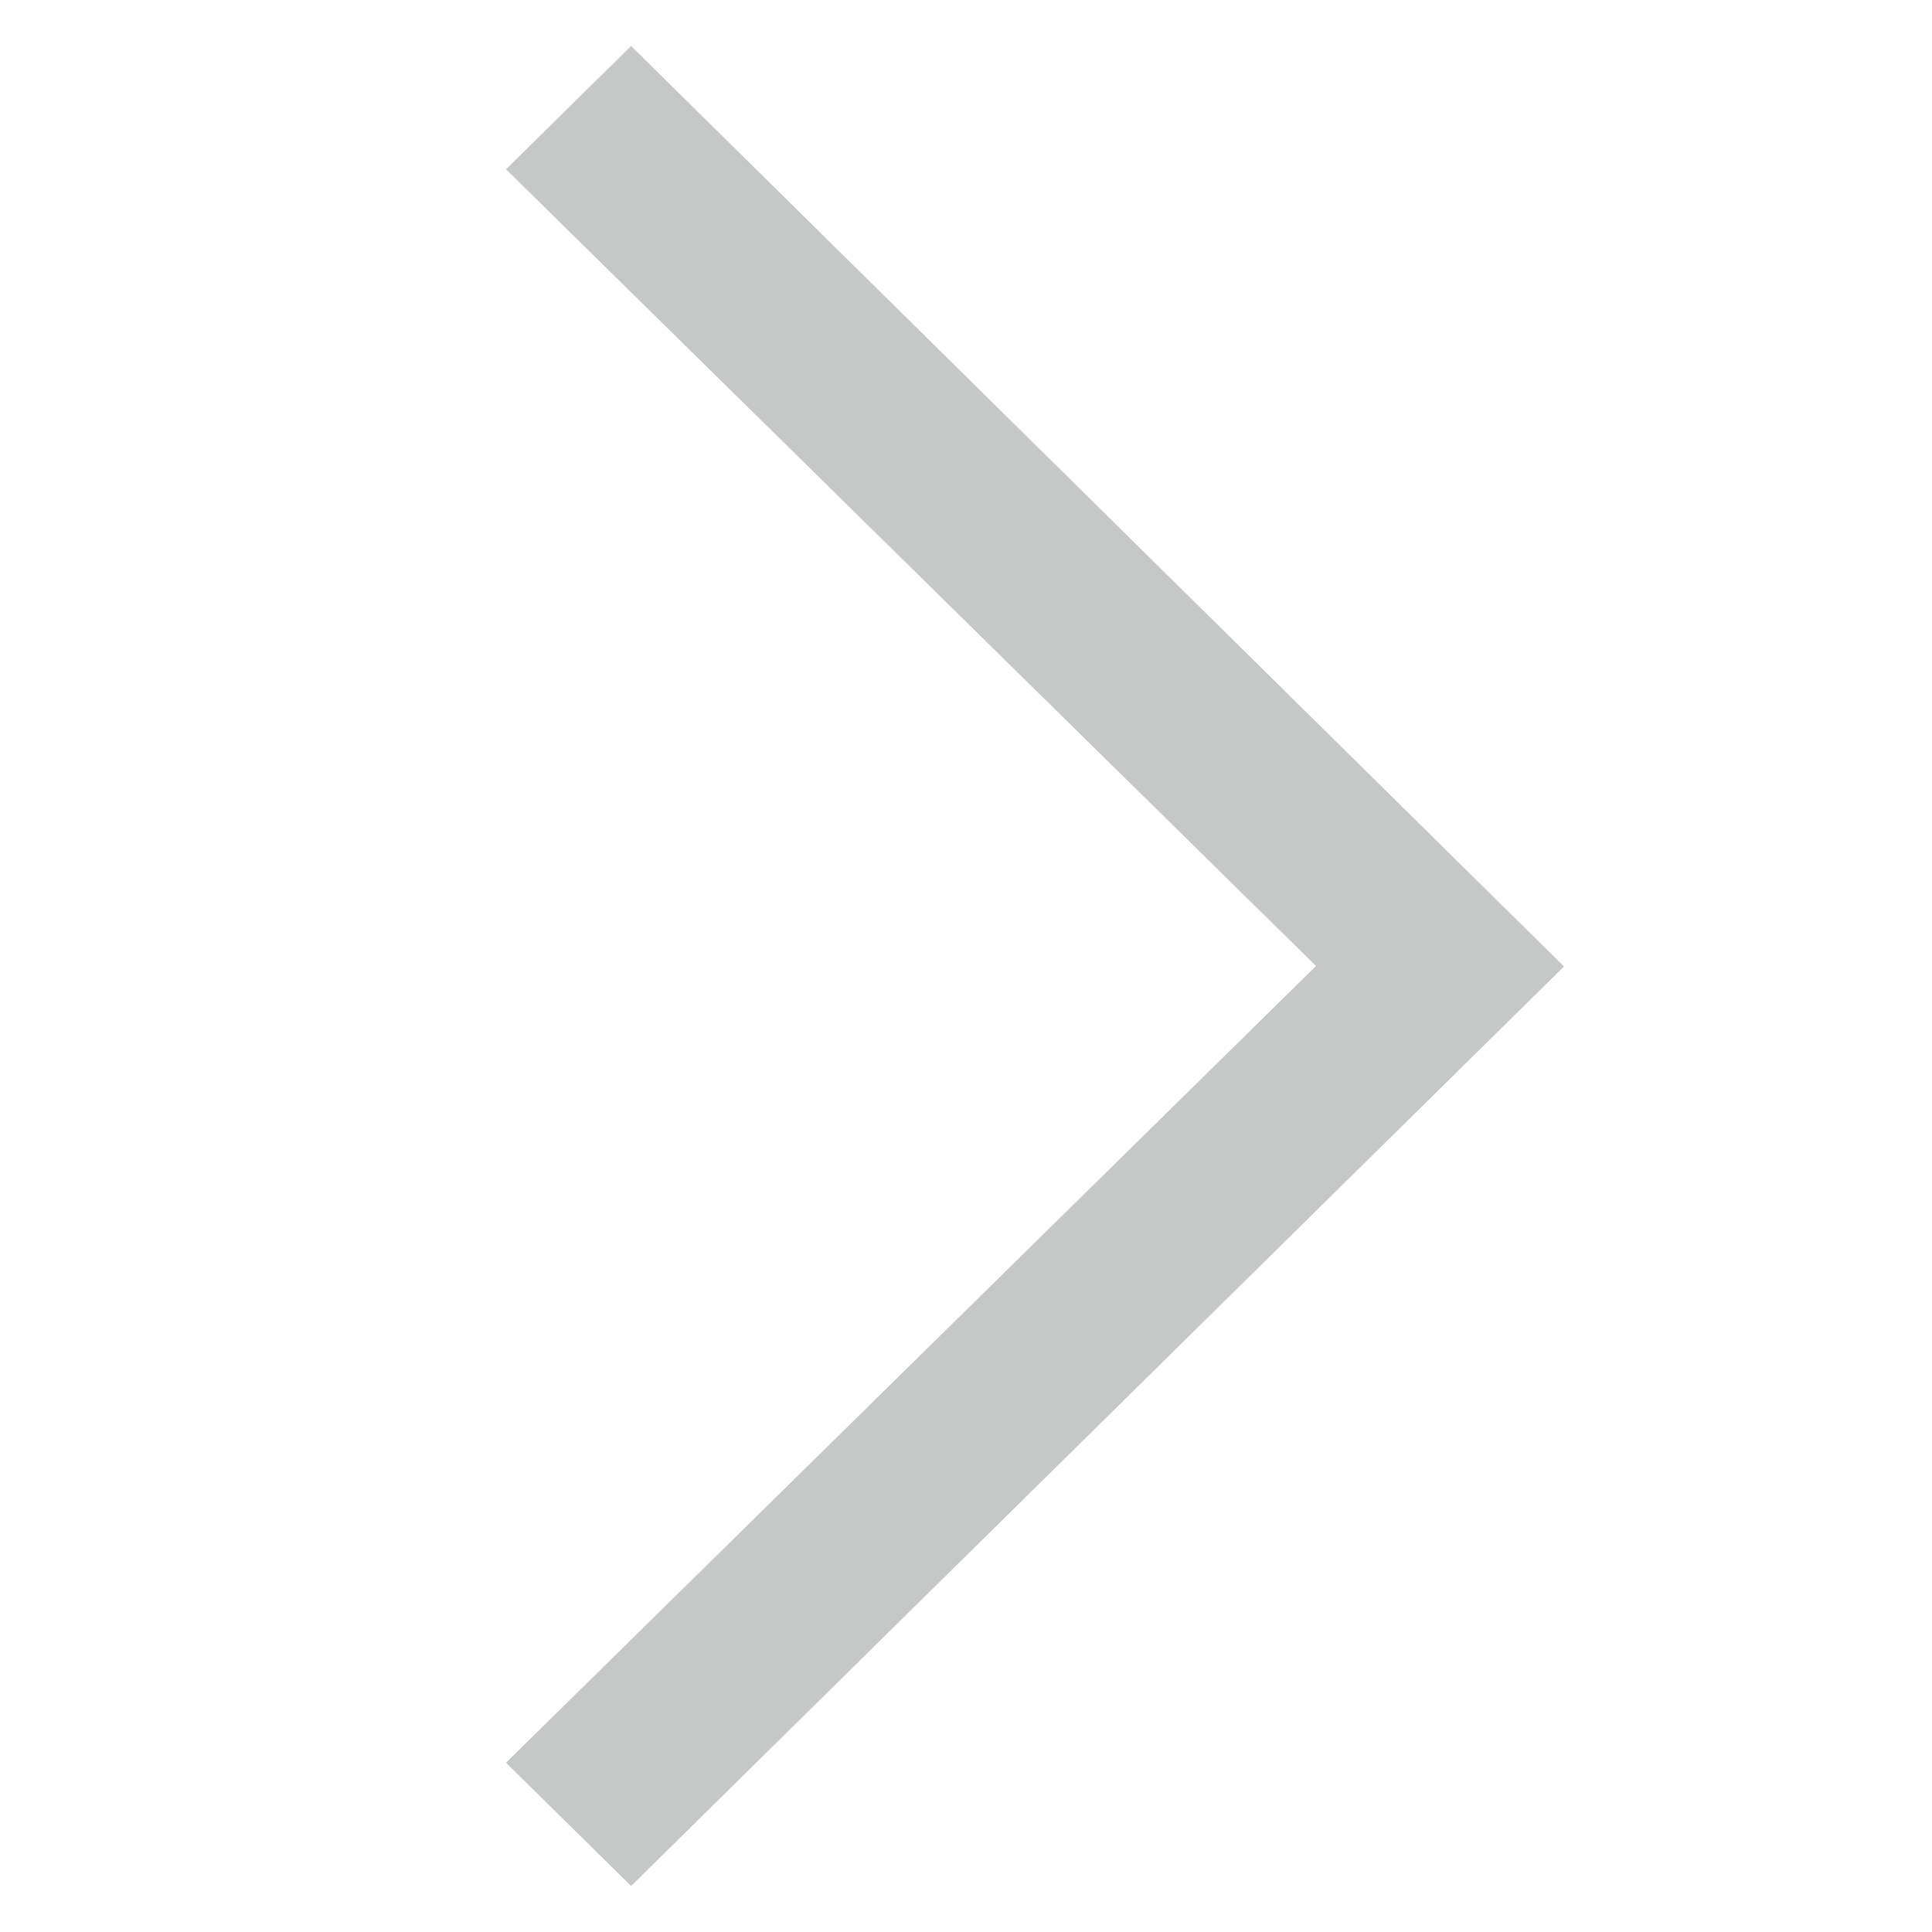
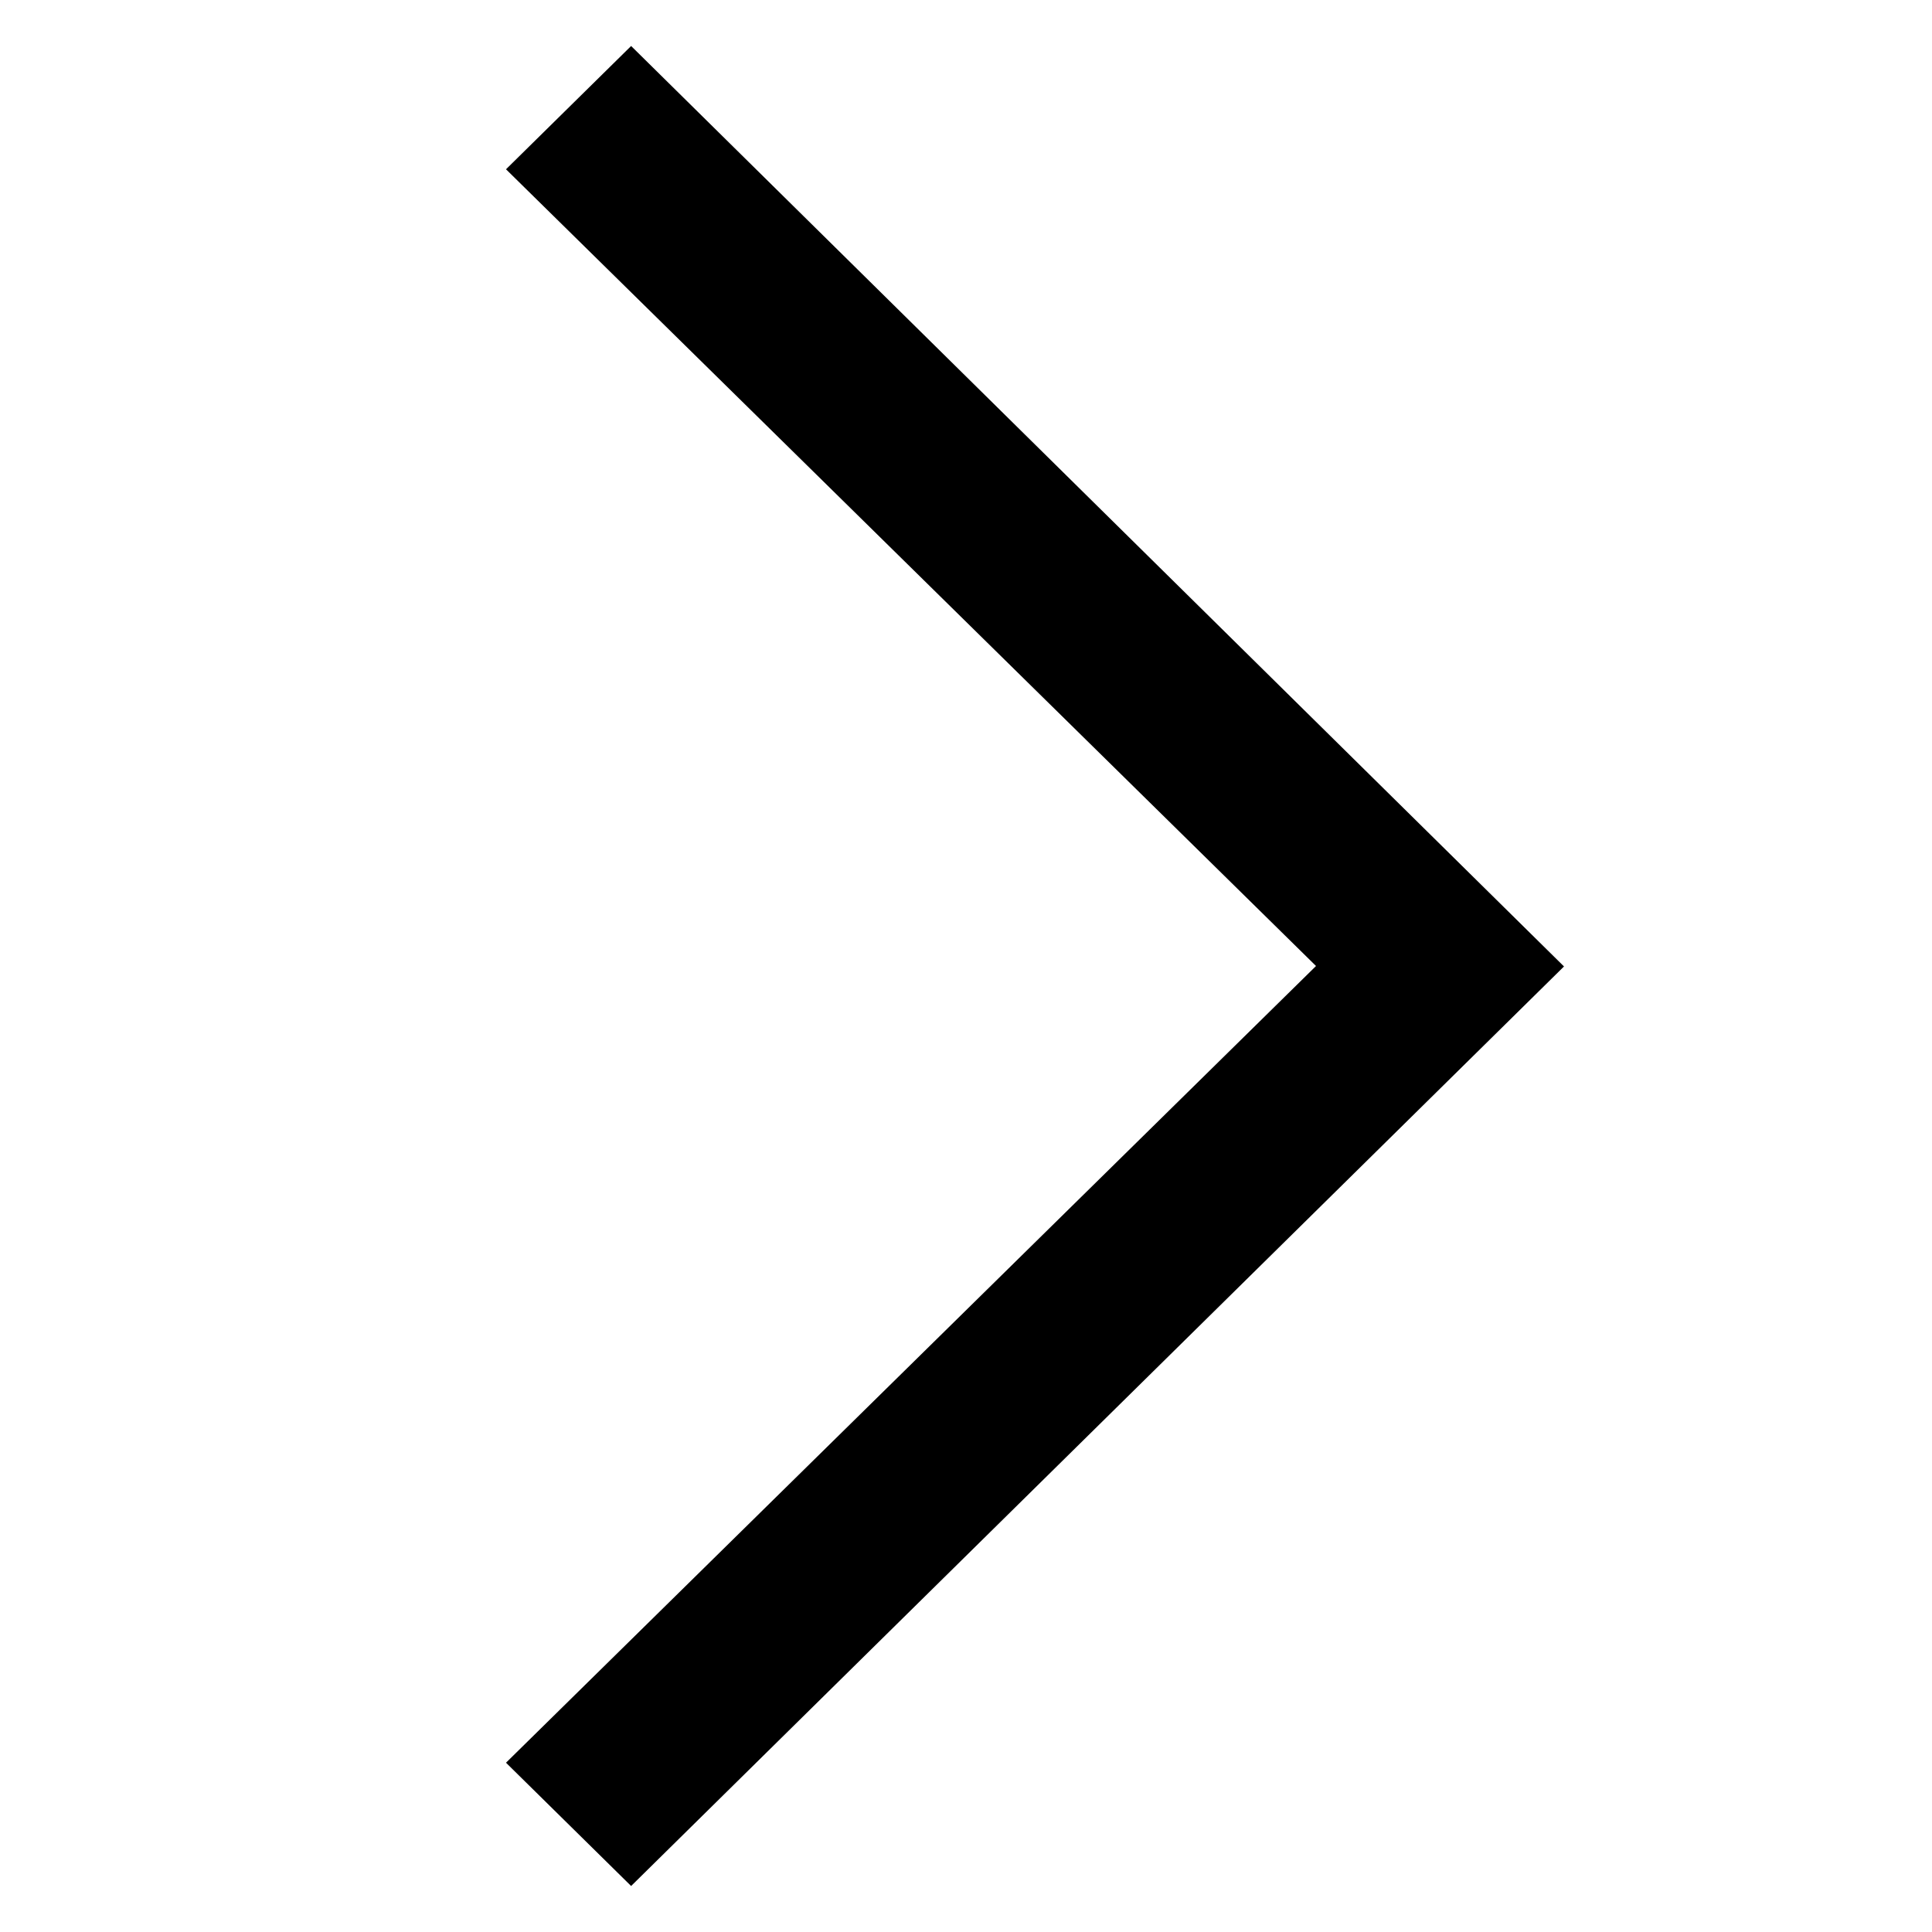
<svg xmlns="http://www.w3.org/2000/svg" version="1.1" baseProfile="tiny" id="Layer_1" x="0px" y="0px" width="42px" height="42px" viewBox="0 0 42 42" xml:space="preserve">
-   <polygon fill-rule="evenodd" fill="#C6C8C8" points="11,38.32 28.609,21 11,3.68 13.72,1 34,21.01 13.72,41 " />
+   <polygon fill-rule="evenodd" fill="black" points="11,38.32 28.609,21 11,3.68 13.72,1 34,21.01 13.72,41 " />
</svg>
